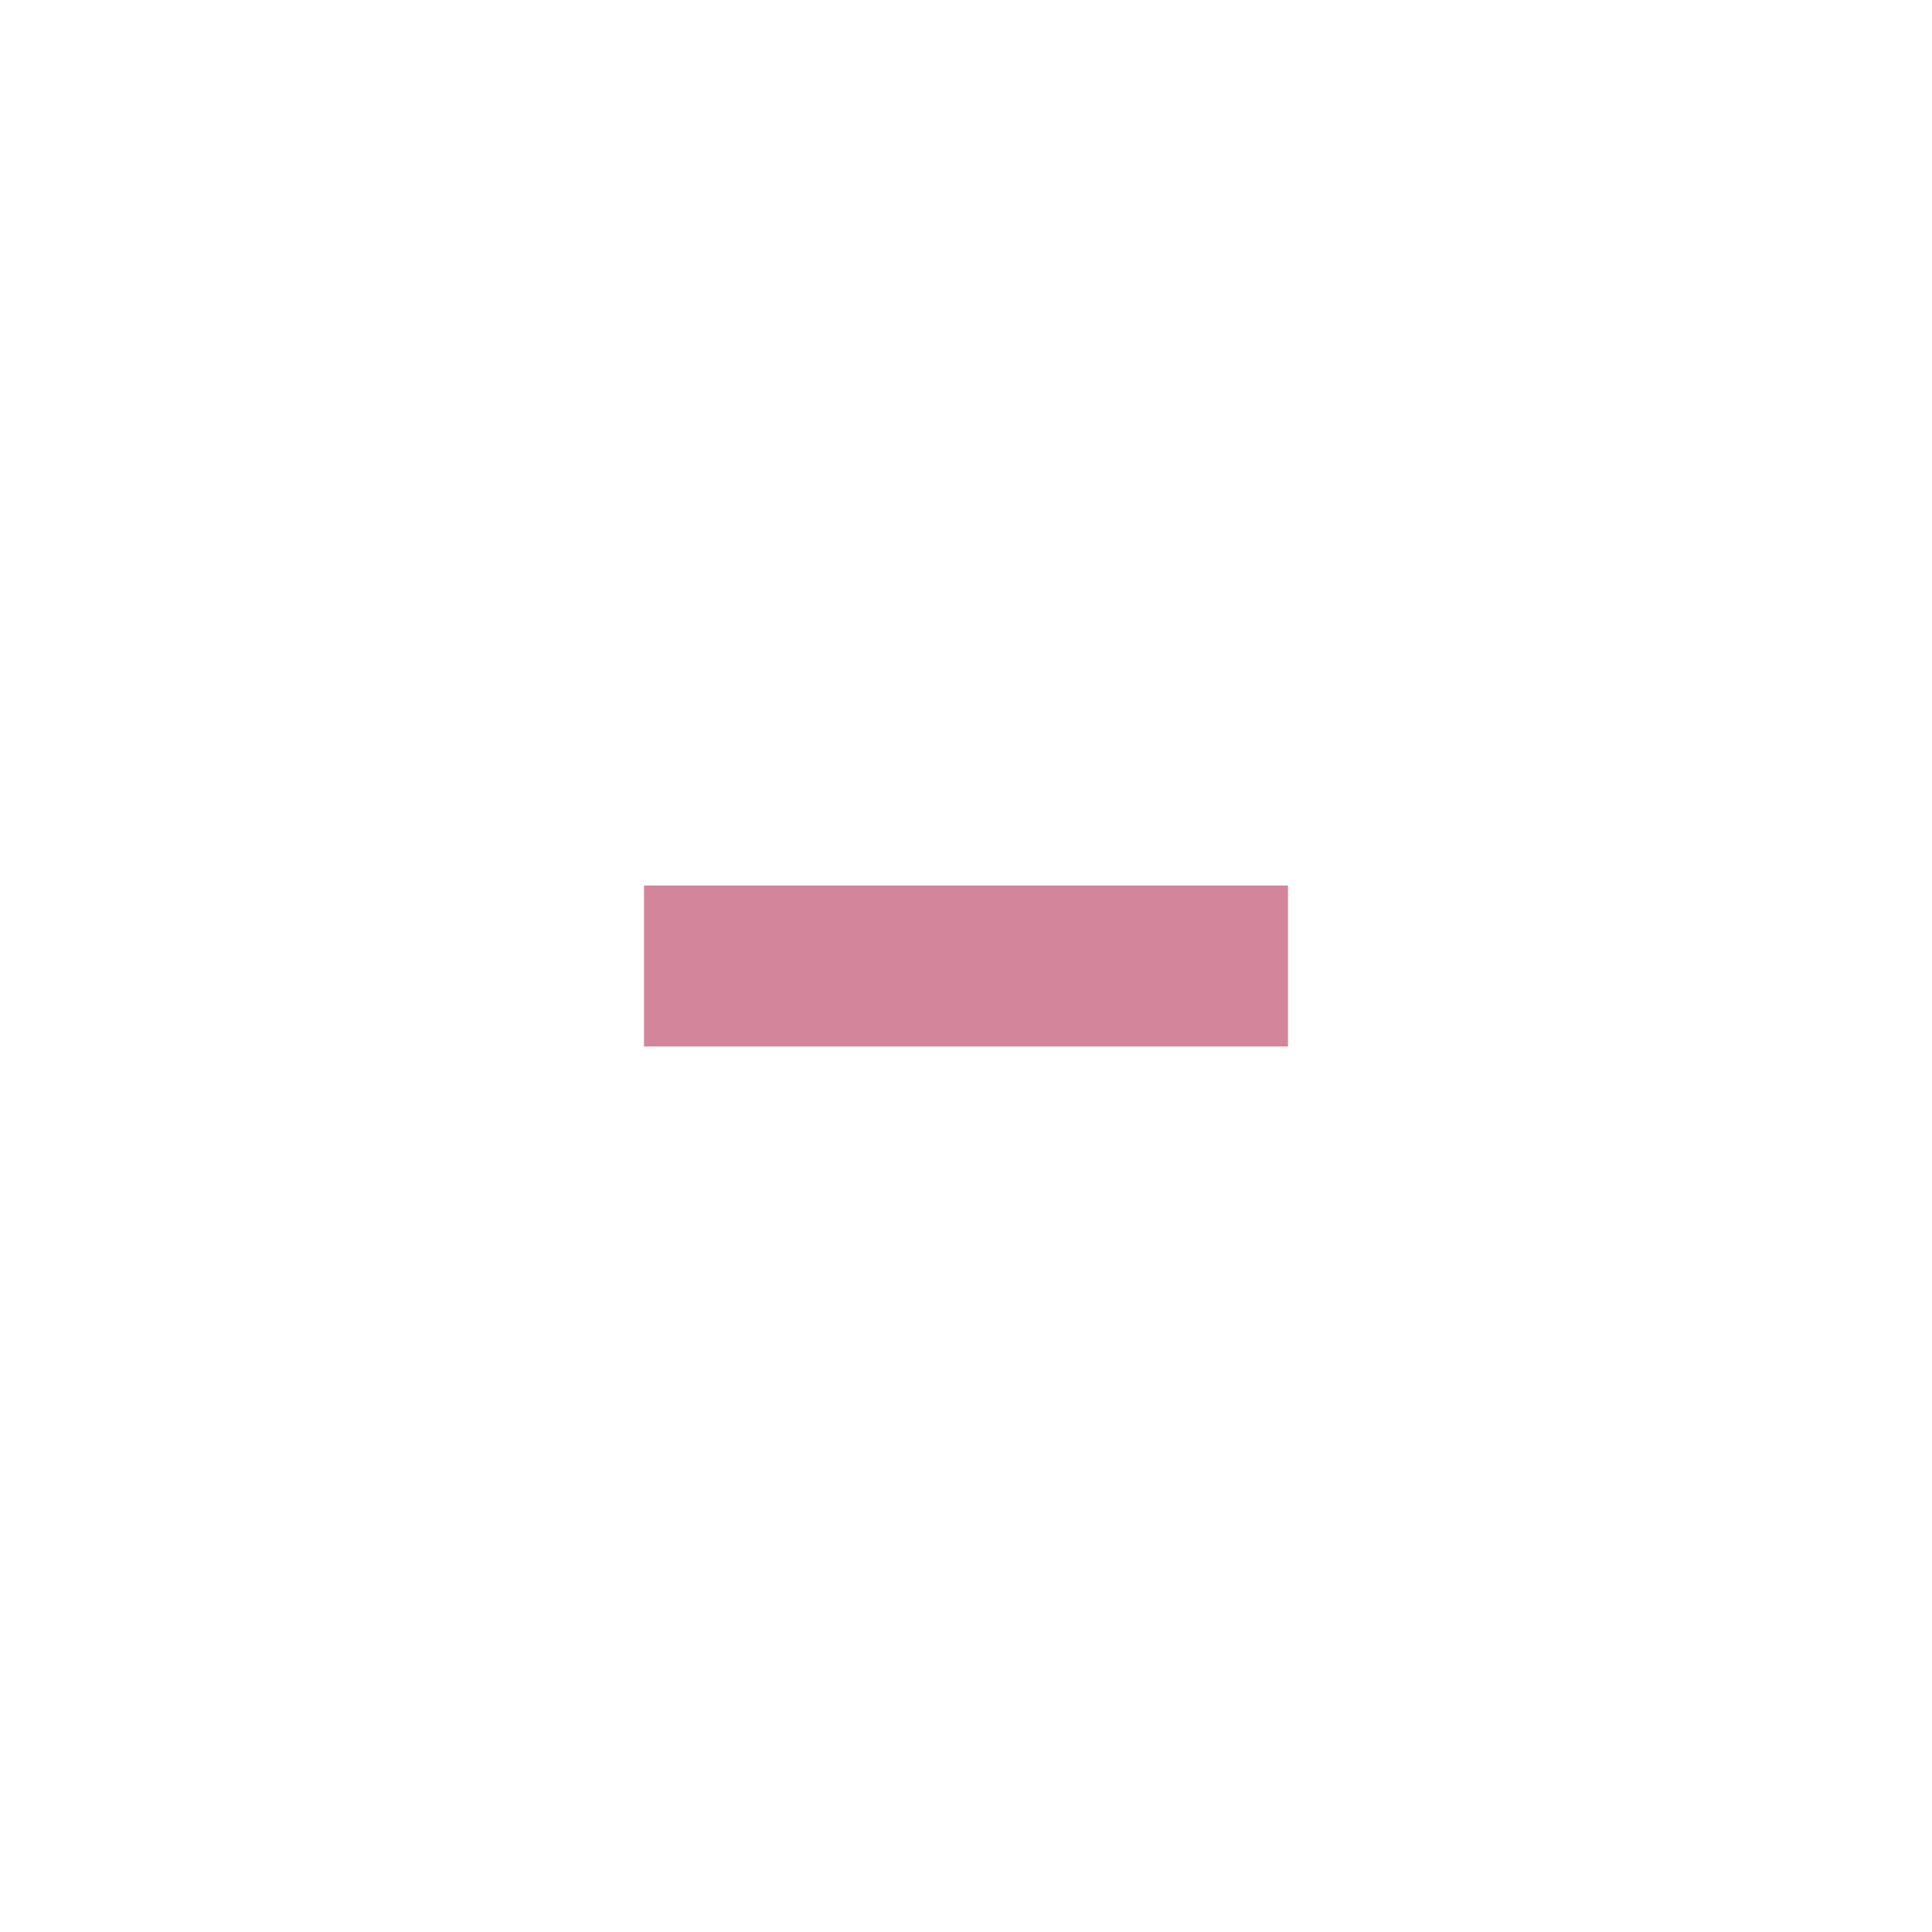
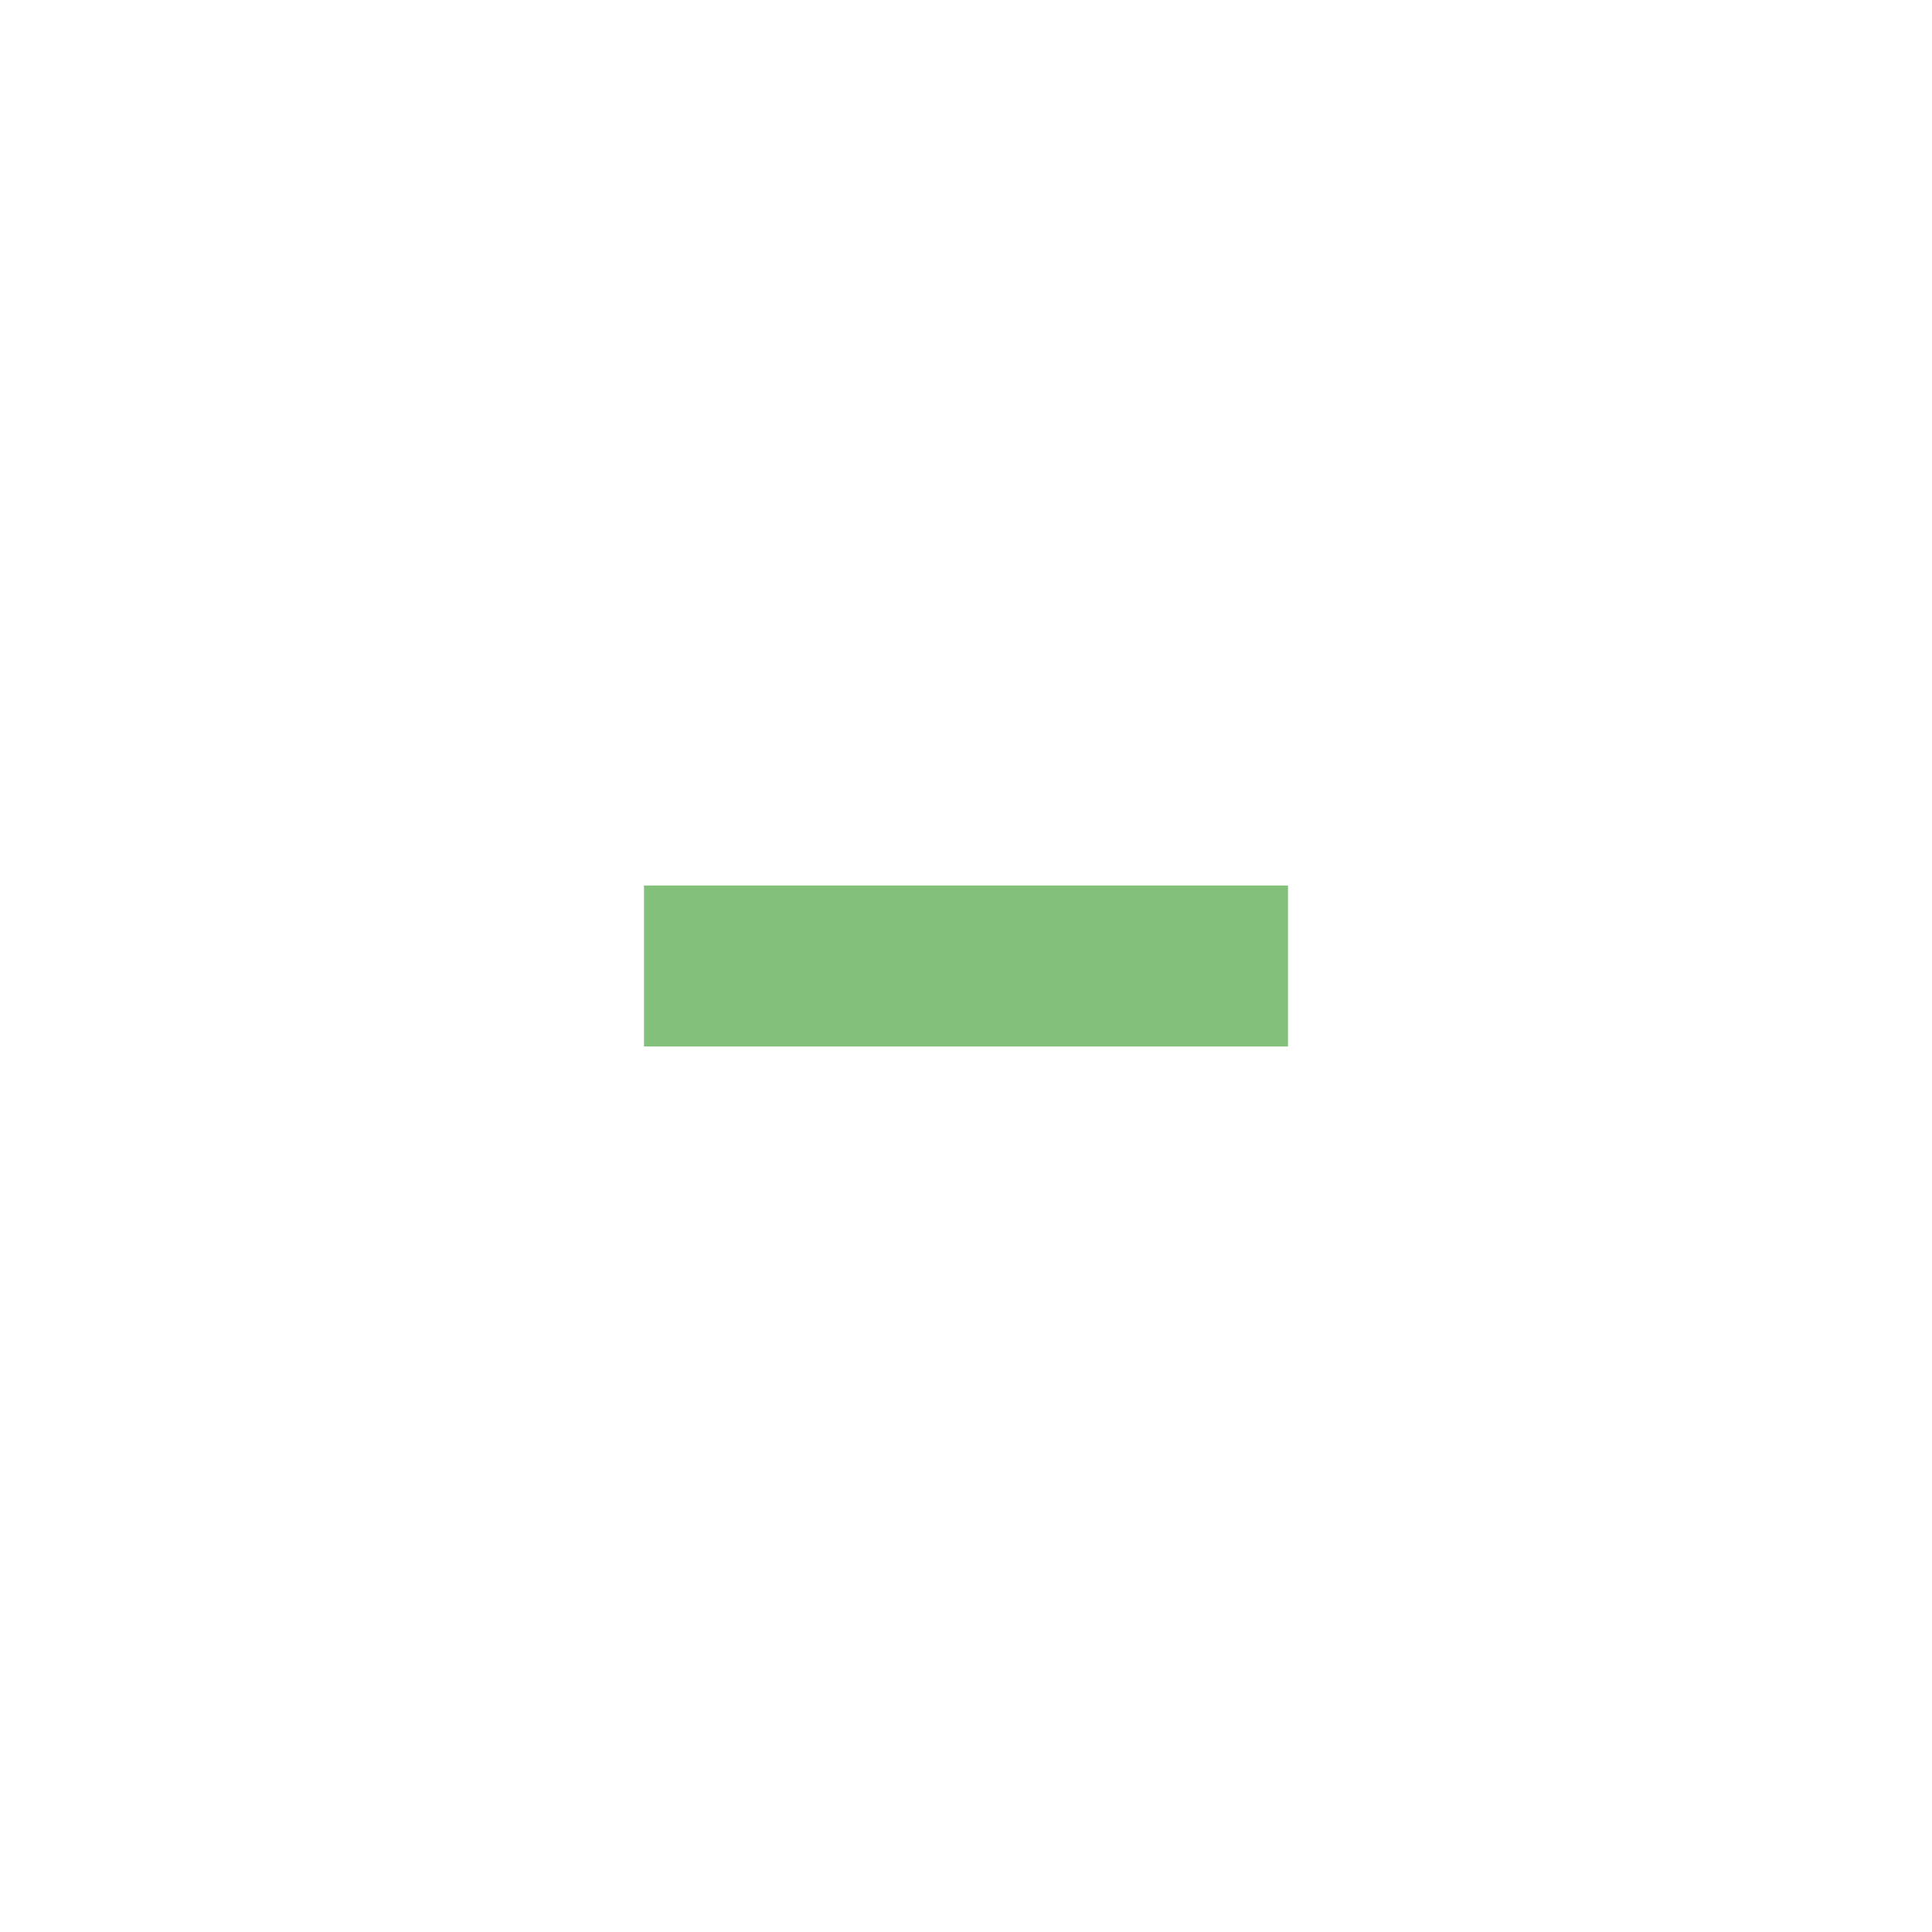
<svg xmlns="http://www.w3.org/2000/svg" version="1.1" x="0px" y="0px" width="24px" height="24px" viewBox="0 0 24 24" xml:space="preserve">
-   <rect x="8" y="11" fill="#d3869b" width="8" height="2" />
+   <rect x="8" y="11" fill="#83c07c" width="8" height="2" />
</svg>
